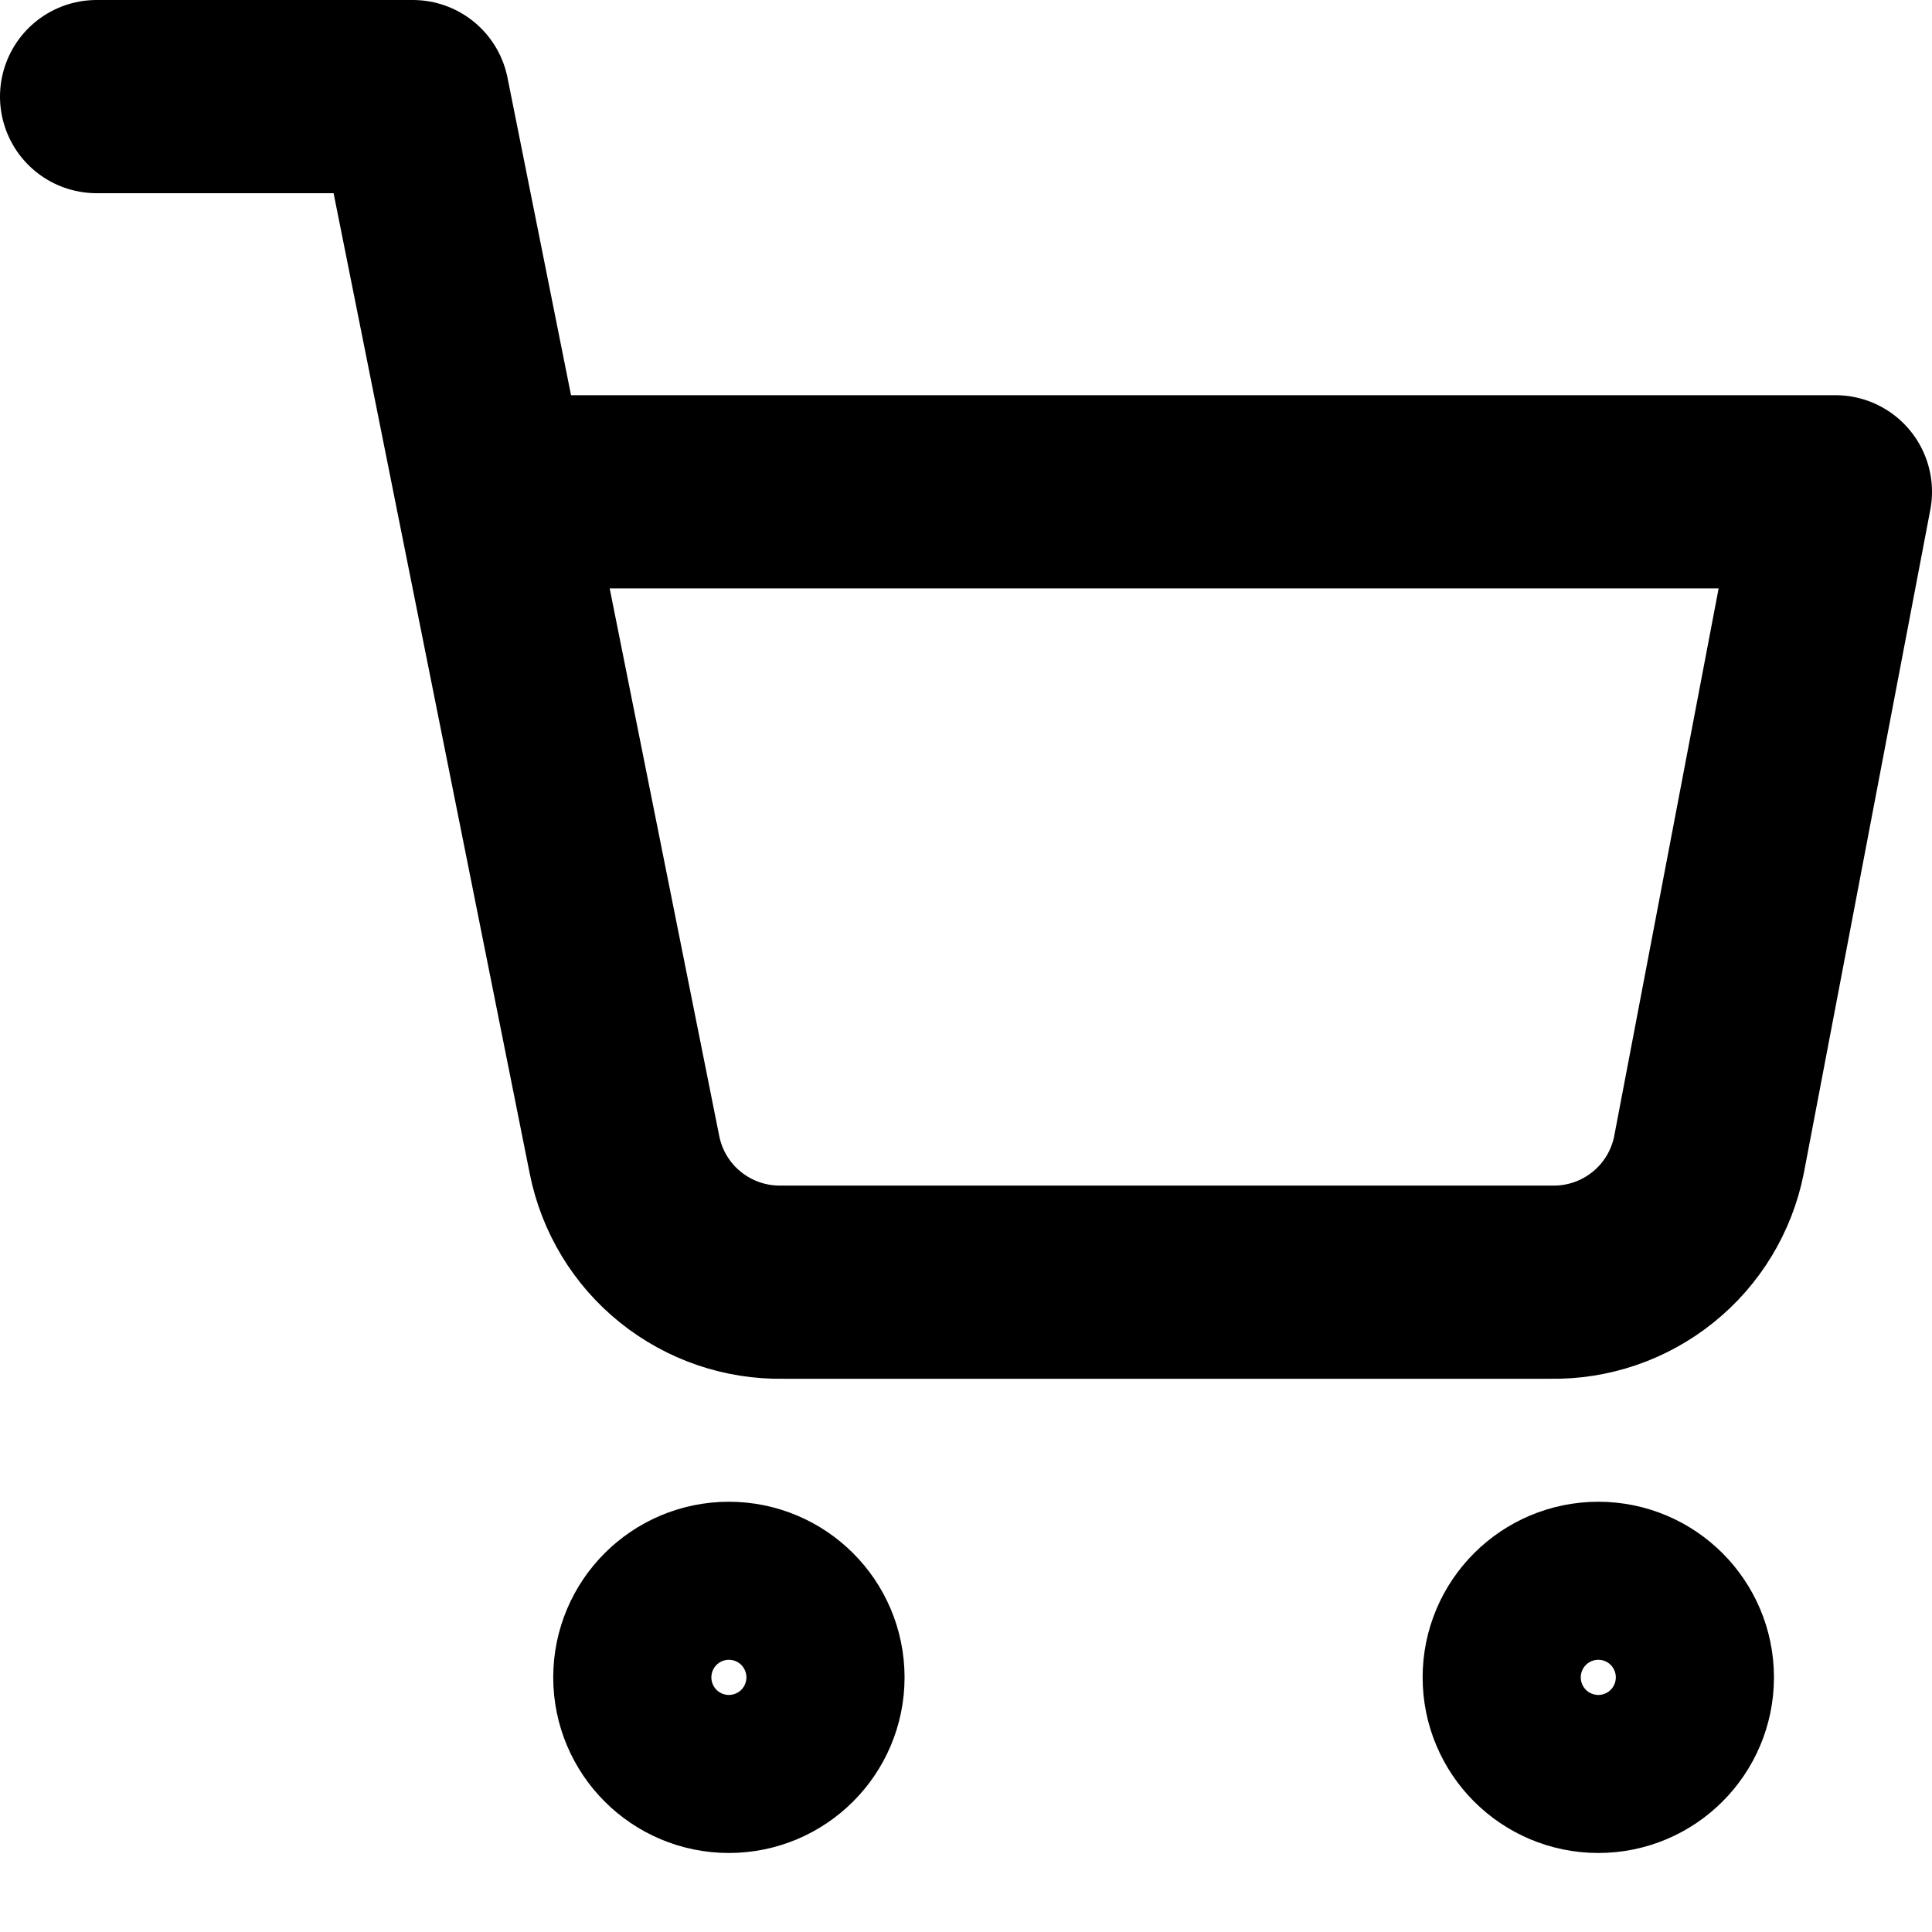
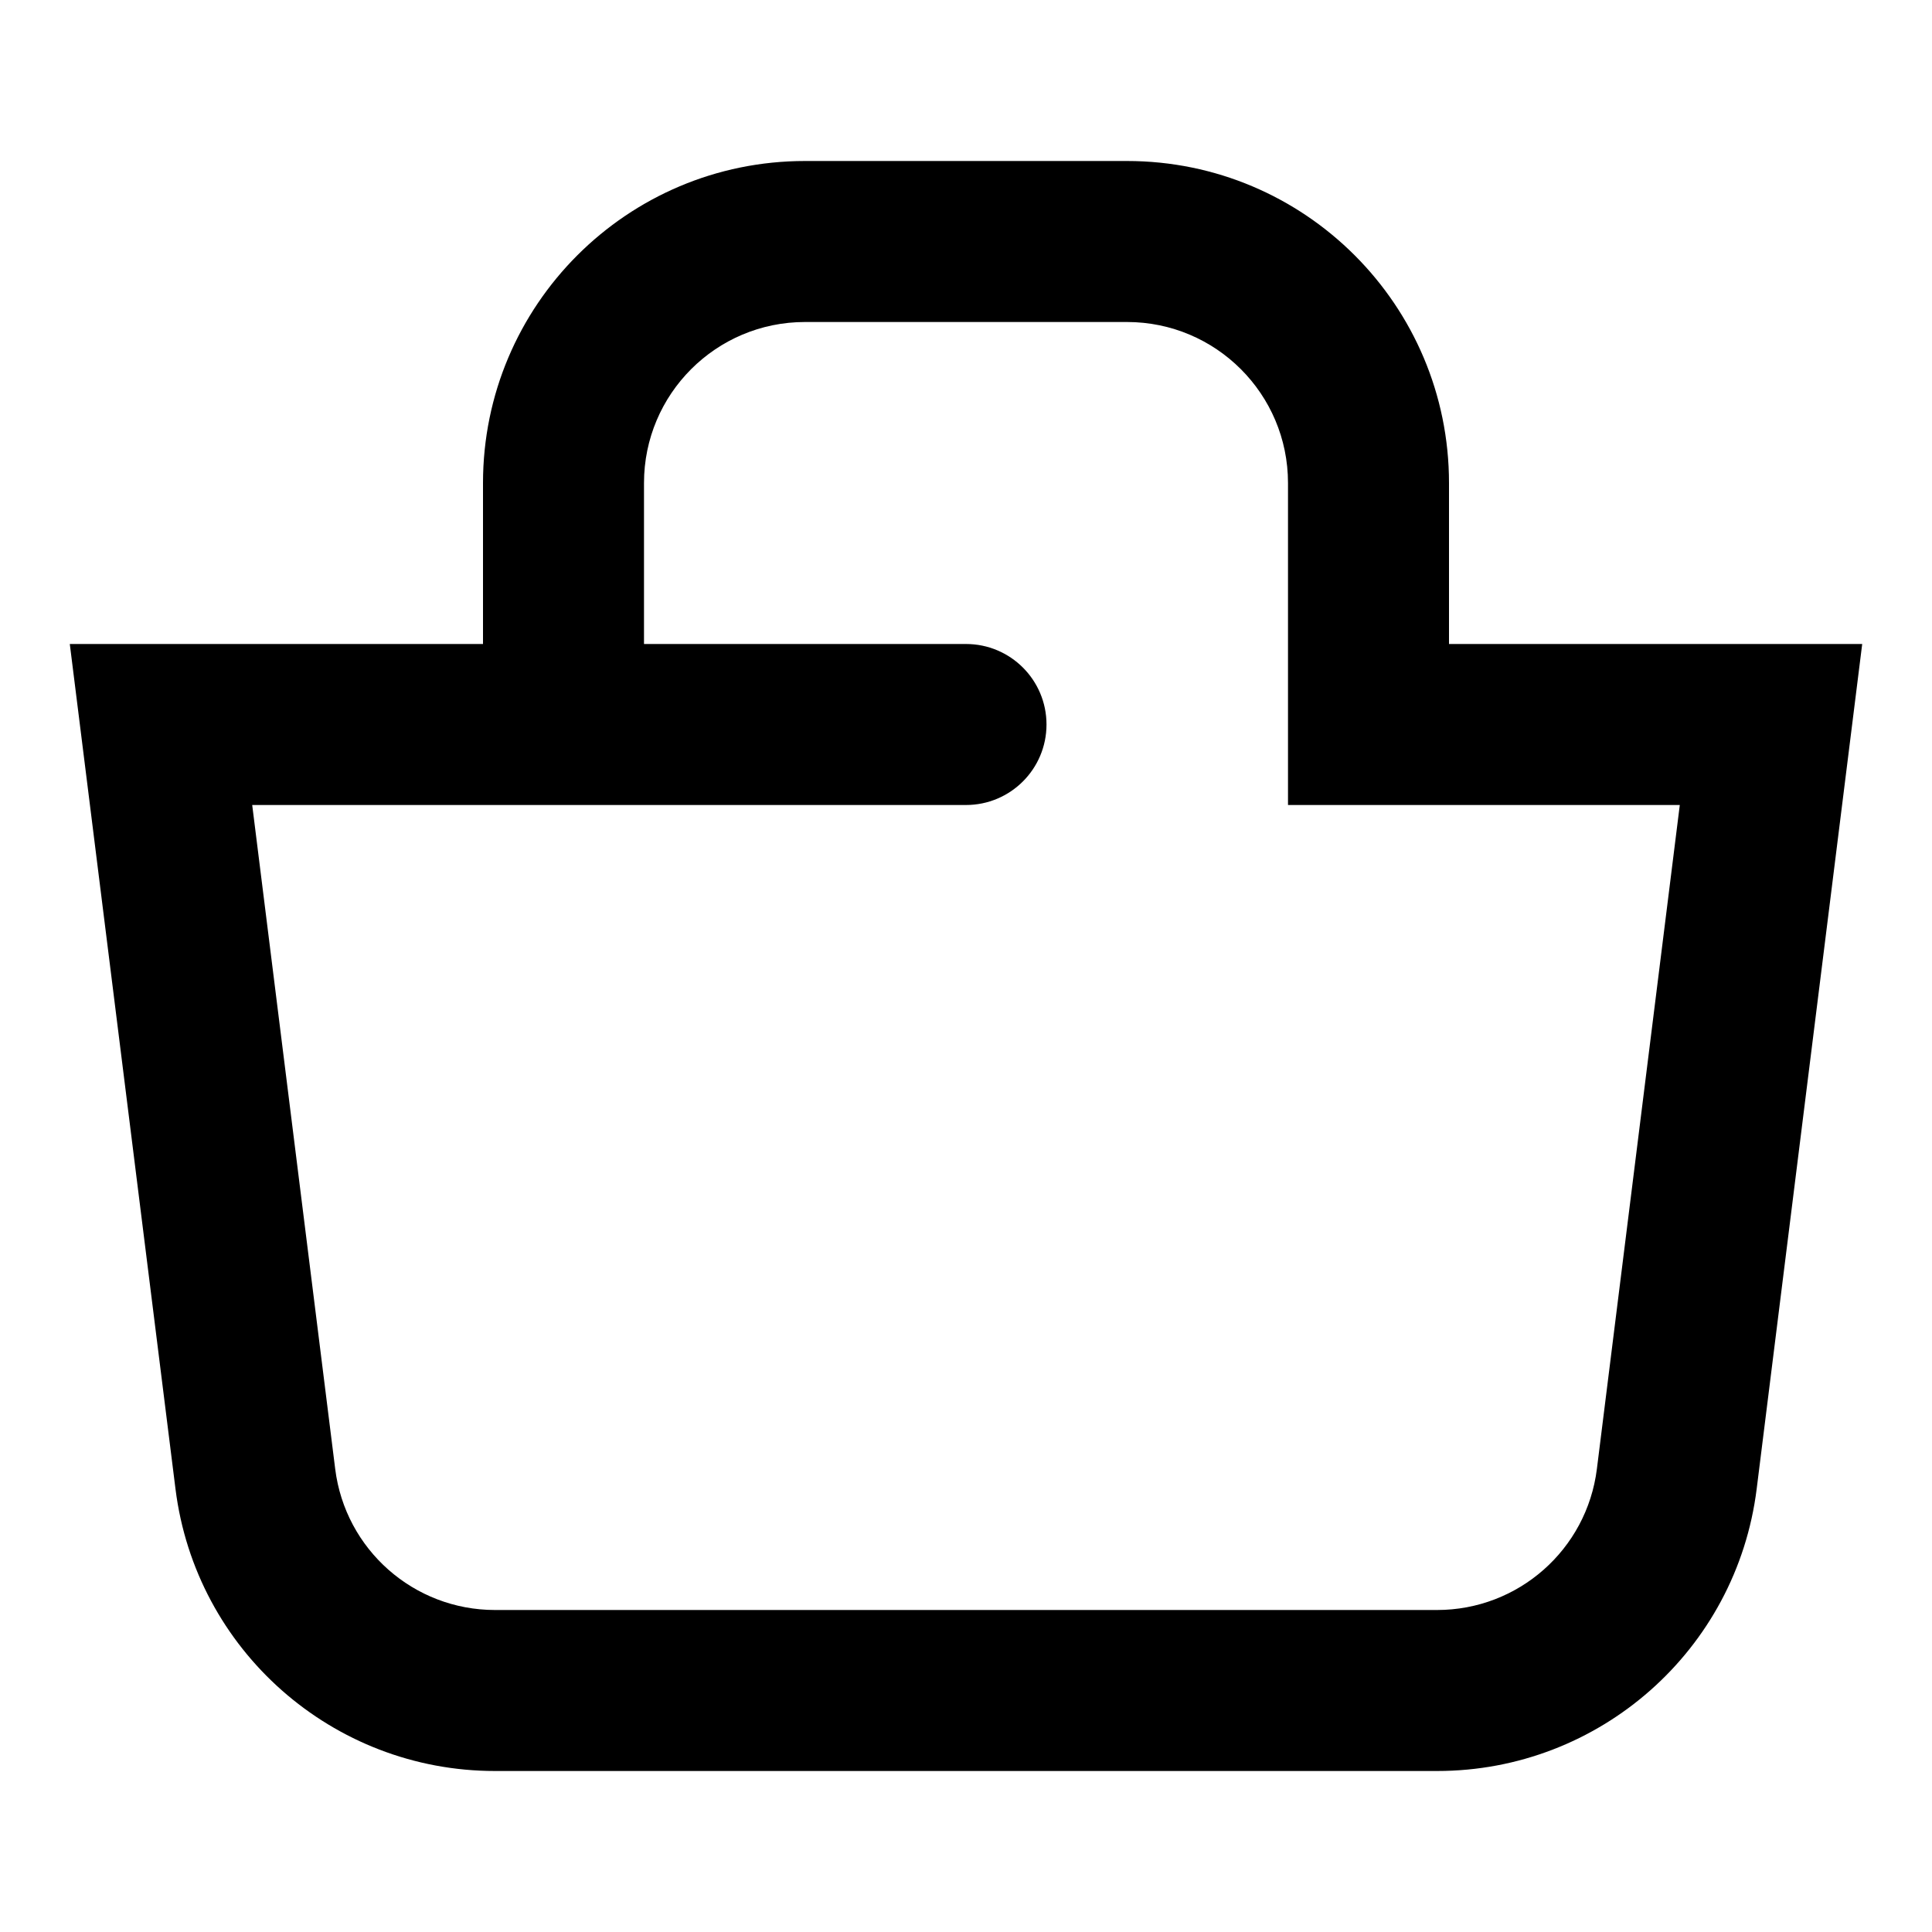
- <svg xmlns="http://www.w3.org/2000/svg" width="20" height="20" viewBox="0 0 20 20" fill="none">
-   <path d="M7.545 18.182C7.997 18.182 8.364 17.816 8.364 17.364C8.364 16.912 7.997 16.546 7.545 16.546C7.094 16.546 6.727 16.912 6.727 17.364C6.727 17.816 7.094 18.182 7.545 18.182Z" stroke="black" stroke-width="2" stroke-linecap="round" stroke-linejoin="round" />
-   <path d="M16.546 18.182C16.997 18.182 17.364 17.816 17.364 17.364C17.364 16.912 16.997 16.546 16.546 16.546C16.094 16.546 15.727 16.912 15.727 17.364C15.727 17.816 16.094 18.182 16.546 18.182Z" stroke="black" stroke-width="2" stroke-linecap="round" stroke-linejoin="round" />
-   <path d="M1 1H4.273L6.465 11.956C6.54 12.332 6.745 12.671 7.044 12.911C7.344 13.152 7.718 13.28 8.102 13.273H16.055C16.439 13.28 16.813 13.152 17.112 12.911C17.411 12.671 17.616 12.332 17.691 11.956L19 5.091H5.091" stroke="black" stroke-width="2" stroke-linecap="round" stroke-linejoin="round" />
+ <svg xmlns="http://www.w3.org/2000/svg" width="24" height="24" fill="none" class="l3a">
+   <path fill-rule="evenodd" clip-rule="evenodd" d="M10 2a4 4 0 00-4 4v2H.867L2.18 18.496A4 4 0 006.15 22h11.703a4 4 0 003.969-3.504L23.133 8H18V6a4 4 0 00-4-4h-4zm3 7a1 1 0 00-1-1H8V6a2 2 0 012-2h4a2 2 0 012 2v4h4.867l-1.03 8.248A2 2 0 0117.851 20H6.148a2 2 0 01-1.984-1.752L3.133 10H12a1 1 0 001-1z" fill="currentColor" />
</svg>
